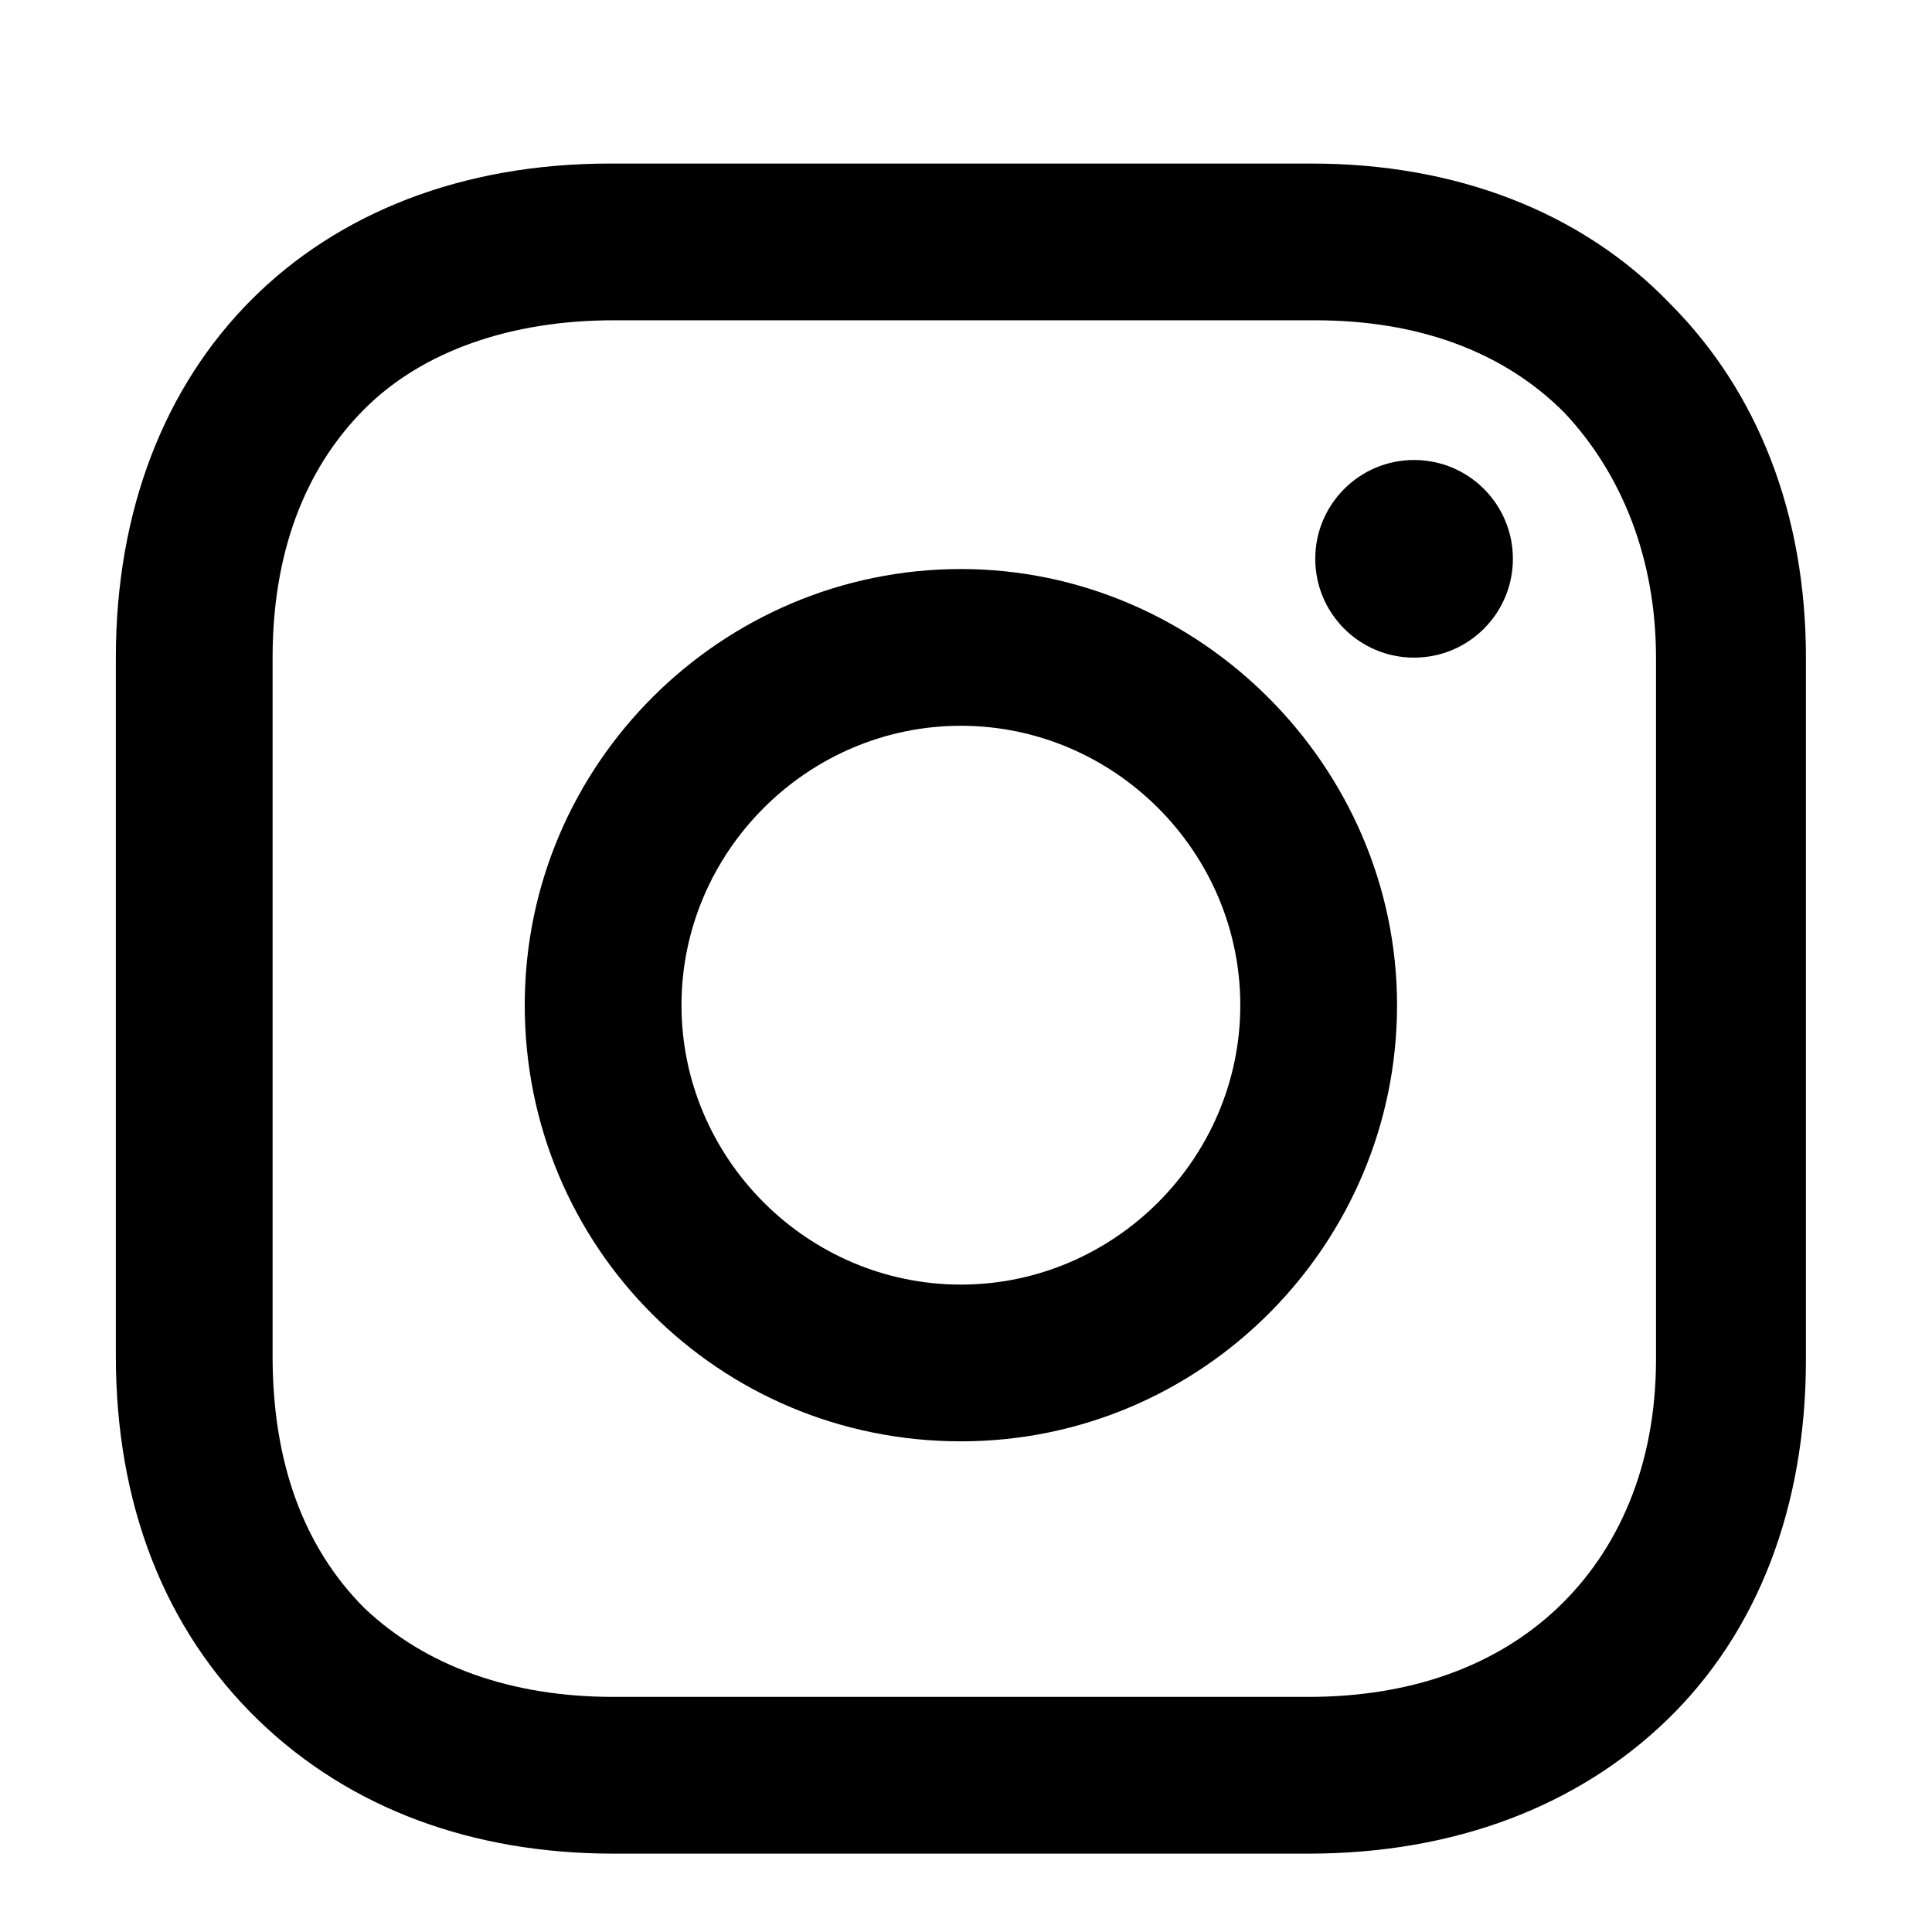
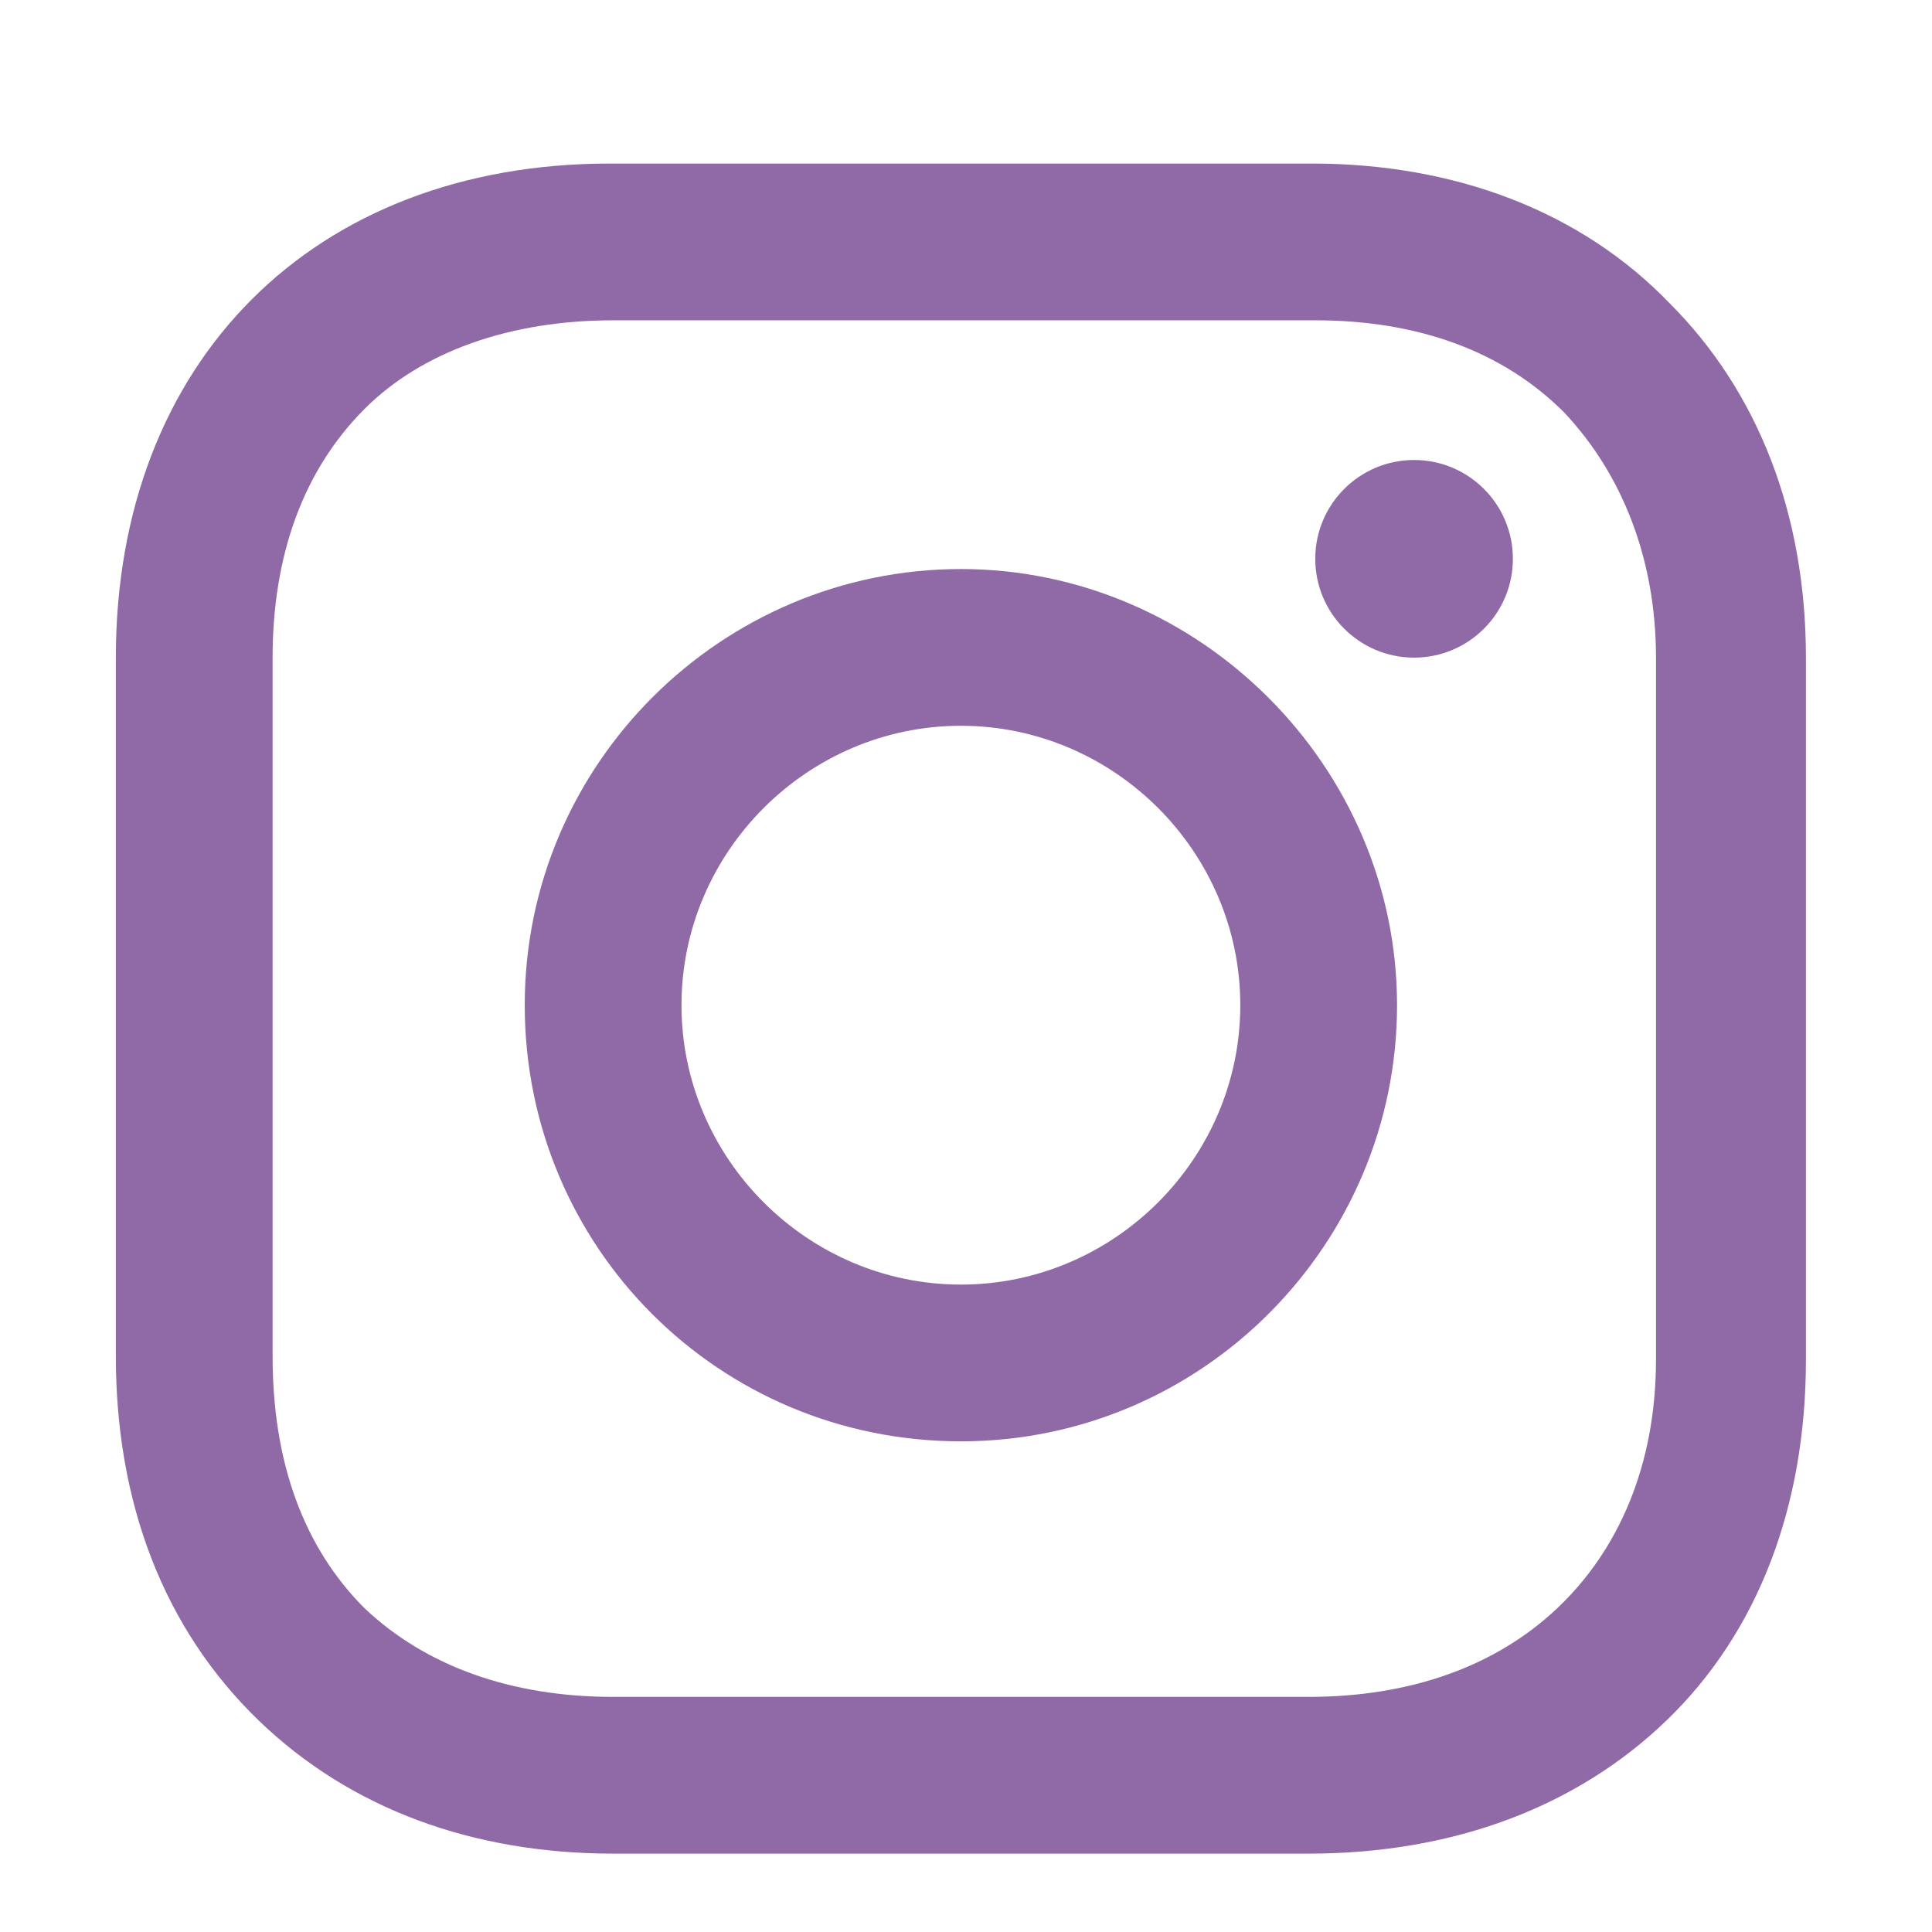
- <svg xmlns="http://www.w3.org/2000/svg" version="1.1" id="Layer_1" x="0px" y="0px" viewBox="0 0 56.7 56.7" enable-background="new 0 0 56.7 56.7" xml:space="preserve">
+ <svg xmlns="http://www.w3.org/2000/svg" version="1.1" id="Layer_1" x="0px" y="0px" viewBox="0 0 56.7 56.7" style="enable-background:new 0 0 56.7 56.7;" xml:space="preserve">
+   <style type="text/css">
+ 	.st0{fill:#9069A7;}
+ </style>
  <g>
-     <path d="M28.2,16.7c-7,0-12.8,5.7-12.8,12.8s5.7,12.8,12.8,12.8S41,36.5,41,29.5S35.2,16.7,28.2,16.7z M28.2,37.7   c-4.5,0-8.2-3.7-8.2-8.2s3.7-8.2,8.2-8.2s8.2,3.7,8.2,8.2S32.7,37.7,28.2,37.7z" />
-     <circle cx="41.5" cy="16.4" r="2.9" />
-     <path d="M49,8.9c-2.6-2.7-6.3-4.1-10.5-4.1H17.9c-8.7,0-14.5,5.8-14.5,14.5v20.5c0,4.3,1.4,8,4.2,10.7c2.7,2.6,6.3,3.9,10.4,3.9   h20.4c4.3,0,7.9-1.4,10.5-3.9c2.7-2.6,4.1-6.3,4.1-10.6V19.3C53,15.1,51.6,11.5,49,8.9z M48.6,39.9c0,3.1-1.1,5.6-2.9,7.3   s-4.3,2.6-7.3,2.6H18c-3,0-5.5-0.9-7.3-2.6C8.9,45.4,8,42.9,8,39.8V19.3c0-3,0.9-5.5,2.7-7.3c1.7-1.7,4.3-2.6,7.3-2.6h20.6   c3,0,5.5,0.9,7.3,2.7c1.7,1.8,2.7,4.3,2.7,7.2V39.9L48.6,39.9z" />
+     <path class="st0" d="M28.2,16.7c-7,0-12.8,5.7-12.8,12.8s5.7,12.8,12.8,12.8S41,36.5,41,29.5S35.2,16.7,28.2,16.7z M28.2,37.7   c-4.5,0-8.2-3.7-8.2-8.2s3.7-8.2,8.2-8.2s8.2,3.7,8.2,8.2S32.7,37.7,28.2,37.7z" />
+     <circle class="st0" cx="41.5" cy="16.4" r="2.9" />
+     <path class="st0" d="M49,8.9c-2.6-2.7-6.3-4.1-10.5-4.1H17.9c-8.7,0-14.5,5.8-14.5,14.5v20.5c0,4.3,1.4,8,4.2,10.7   c2.7,2.6,6.3,3.9,10.4,3.9h20.4c4.3,0,7.9-1.4,10.5-3.9c2.7-2.6,4.1-6.3,4.1-10.6V19.3C53,15.1,51.6,11.5,49,8.9z M48.6,39.9   c0,3.1-1.1,5.6-2.9,7.3s-4.3,2.6-7.3,2.6H18c-3,0-5.5-0.9-7.3-2.6C8.9,45.4,8,42.9,8,39.8V19.3c0-3,0.9-5.5,2.7-7.3   c1.7-1.7,4.3-2.6,7.3-2.6h20.6c3,0,5.5,0.9,7.3,2.7c1.7,1.8,2.7,4.3,2.7,7.2V39.9L48.6,39.9z" />
  </g>
</svg>
